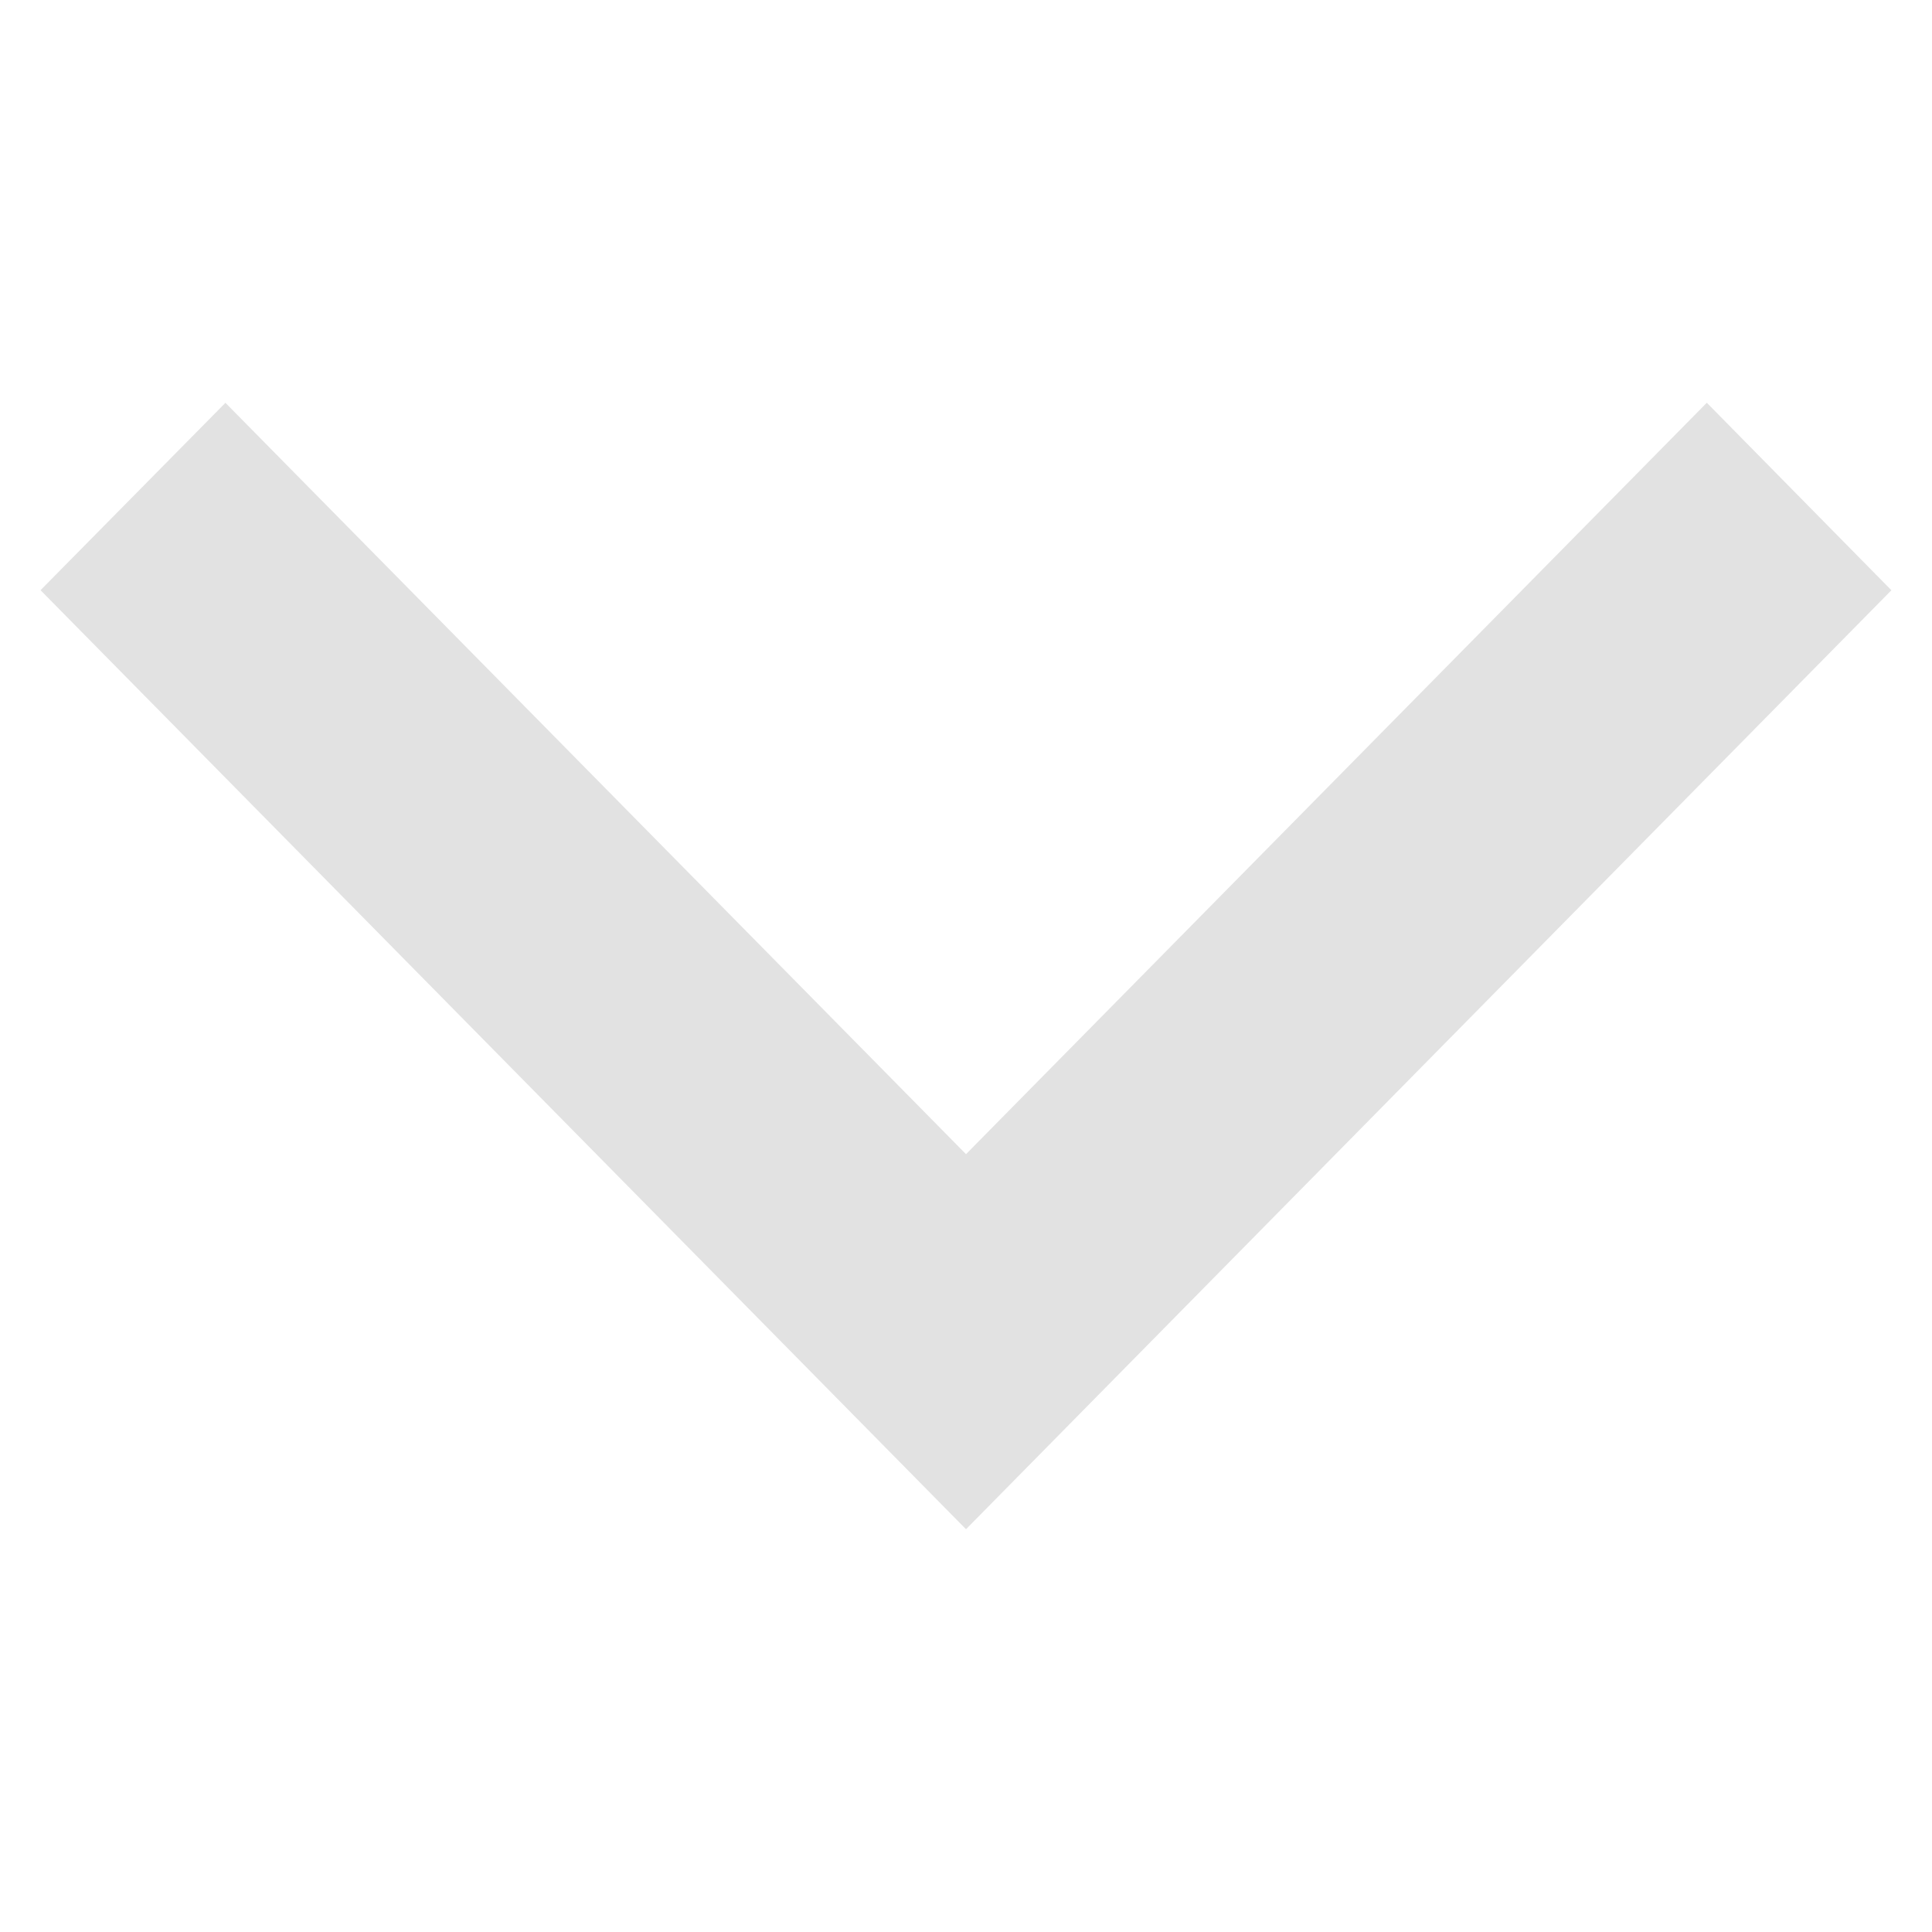
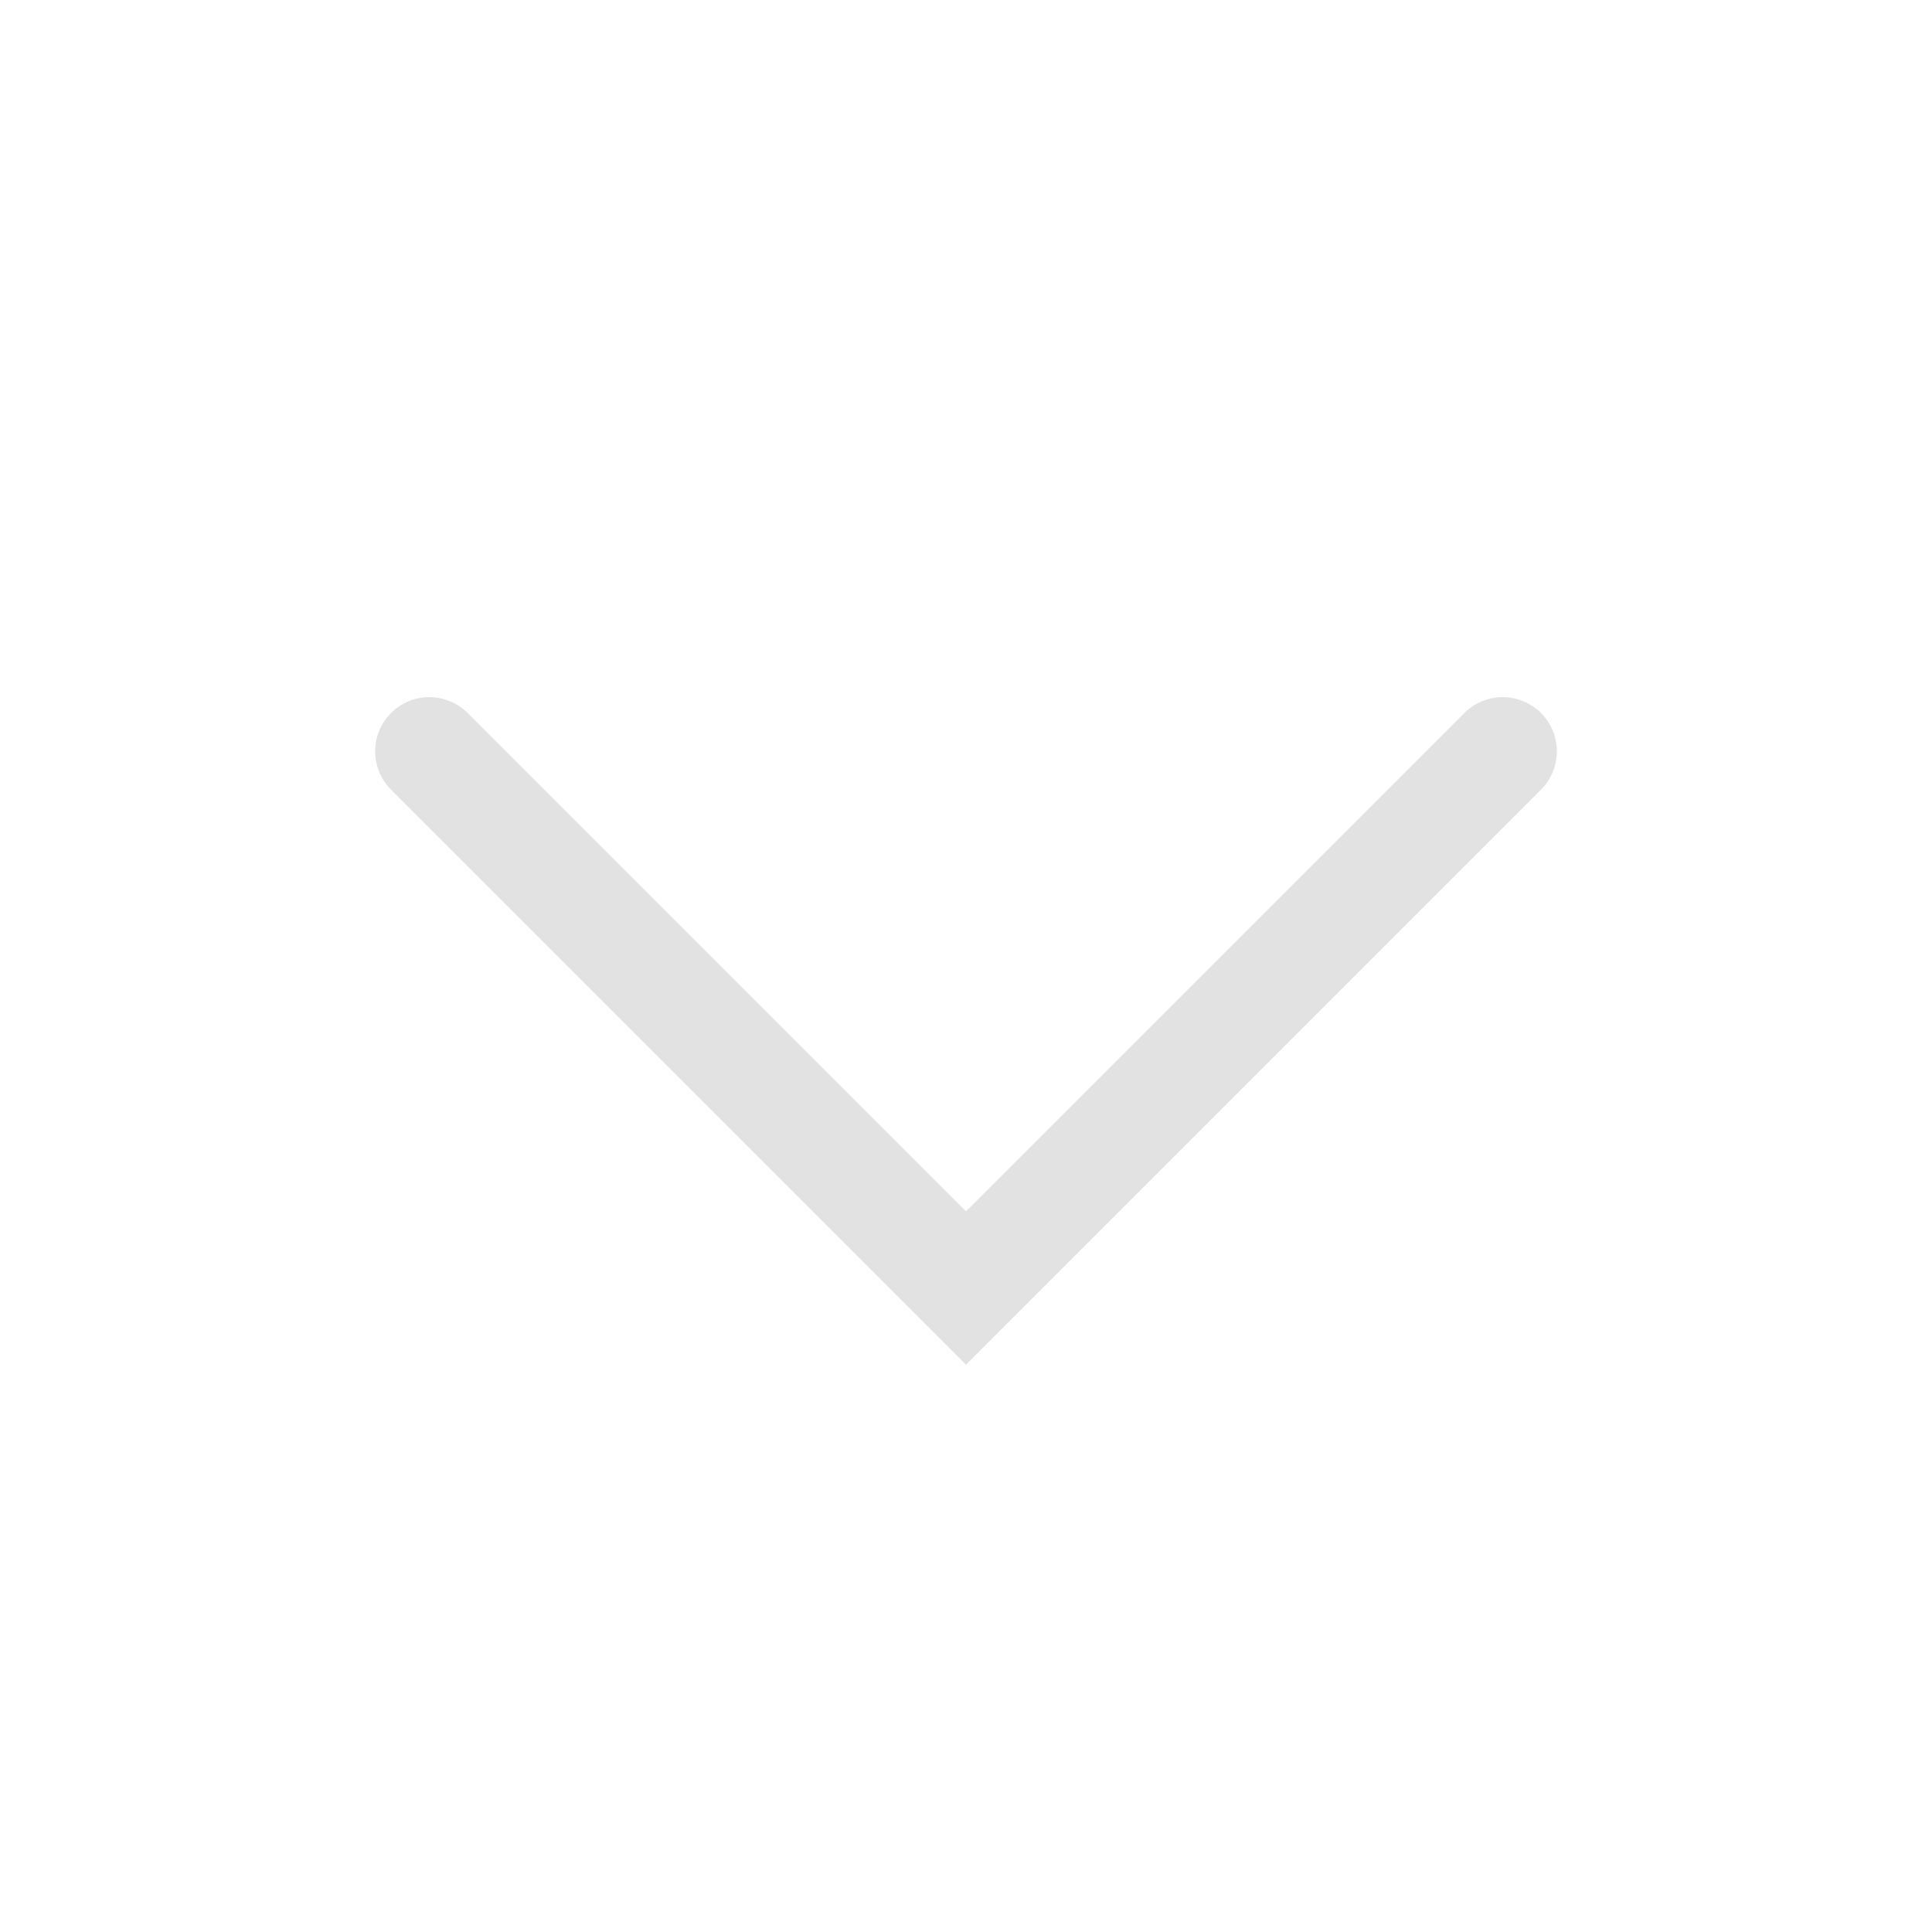
- <svg xmlns="http://www.w3.org/2000/svg" width="12" height="12" version="1.1" viewBox="0 0 12 12">
-   <path d="M1.4 3.214 L0.954 3.666 L6 8.786 L11.046 3.666 L10.601 3.214 L6 7.881 Z" fill="#e2e2e2" stroke="#e2e2e2" stroke-width="1" />
+ <svg xmlns="http://www.w3.org/2000/svg" width="18" height="18" version="1.1" viewBox="0 0 18 18">
+   <g fill="none" stroke="#e2e2e2" stroke-width="1.01" stroke-linecap="round" stroke-linejoin="miter">
+     <polyline points="4,7 9,12 14,7" />
+   </g>
</svg>
